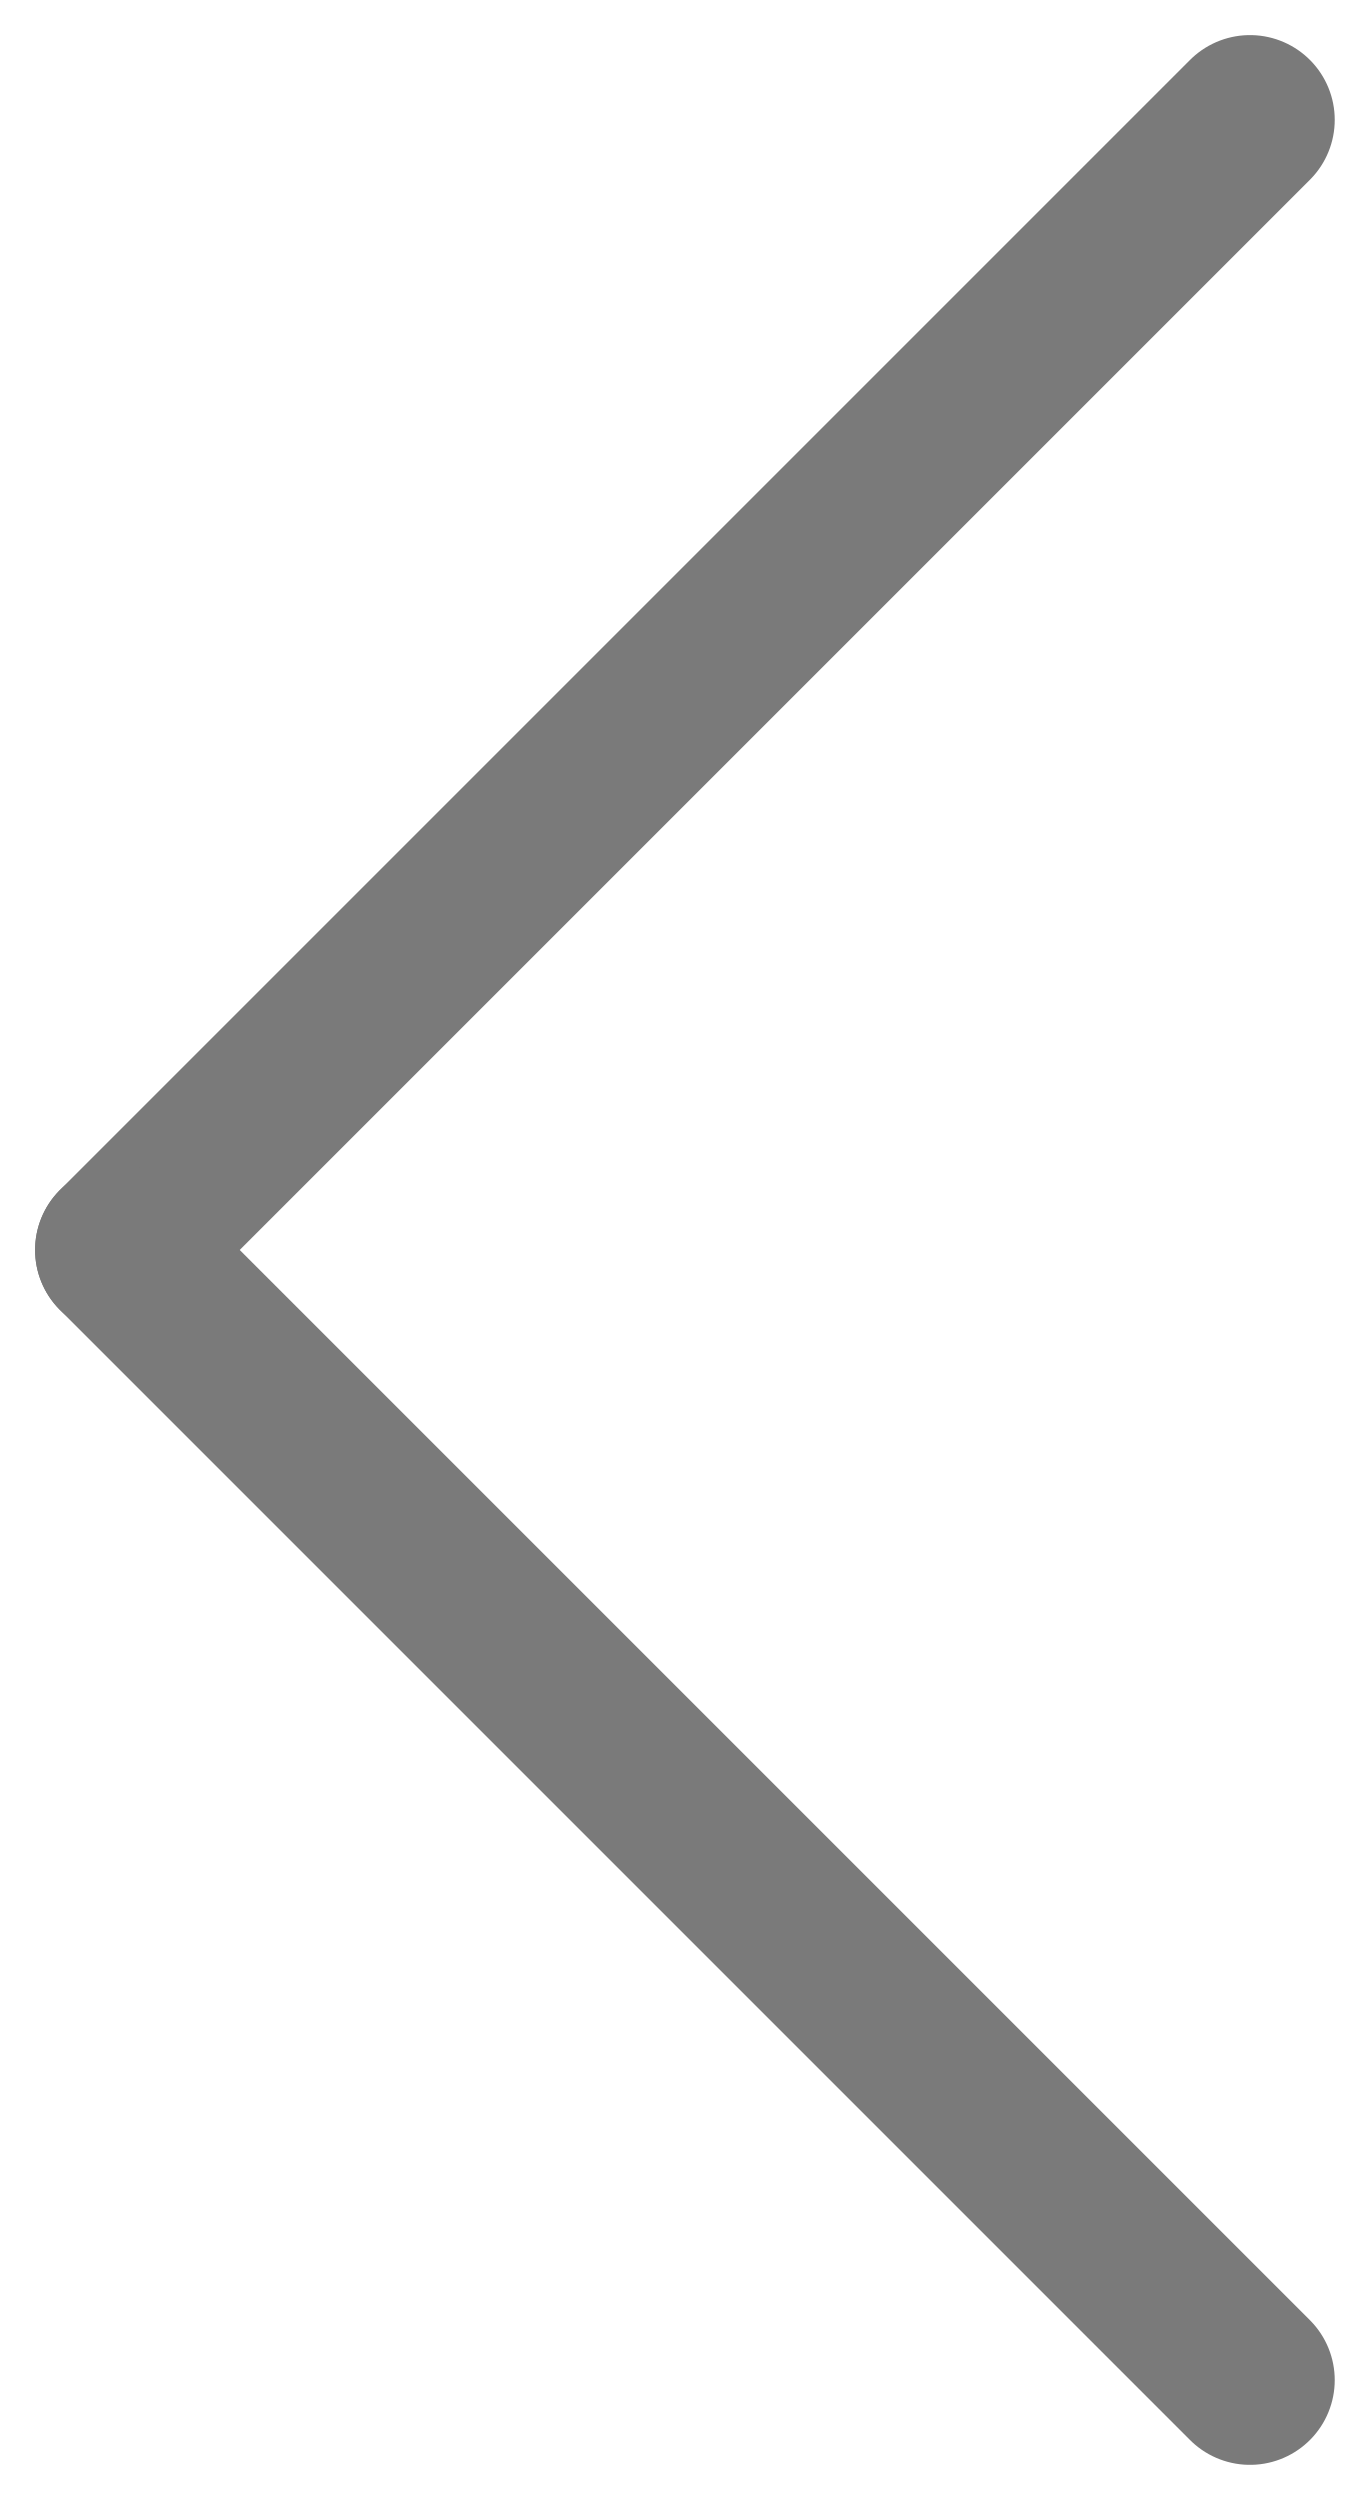
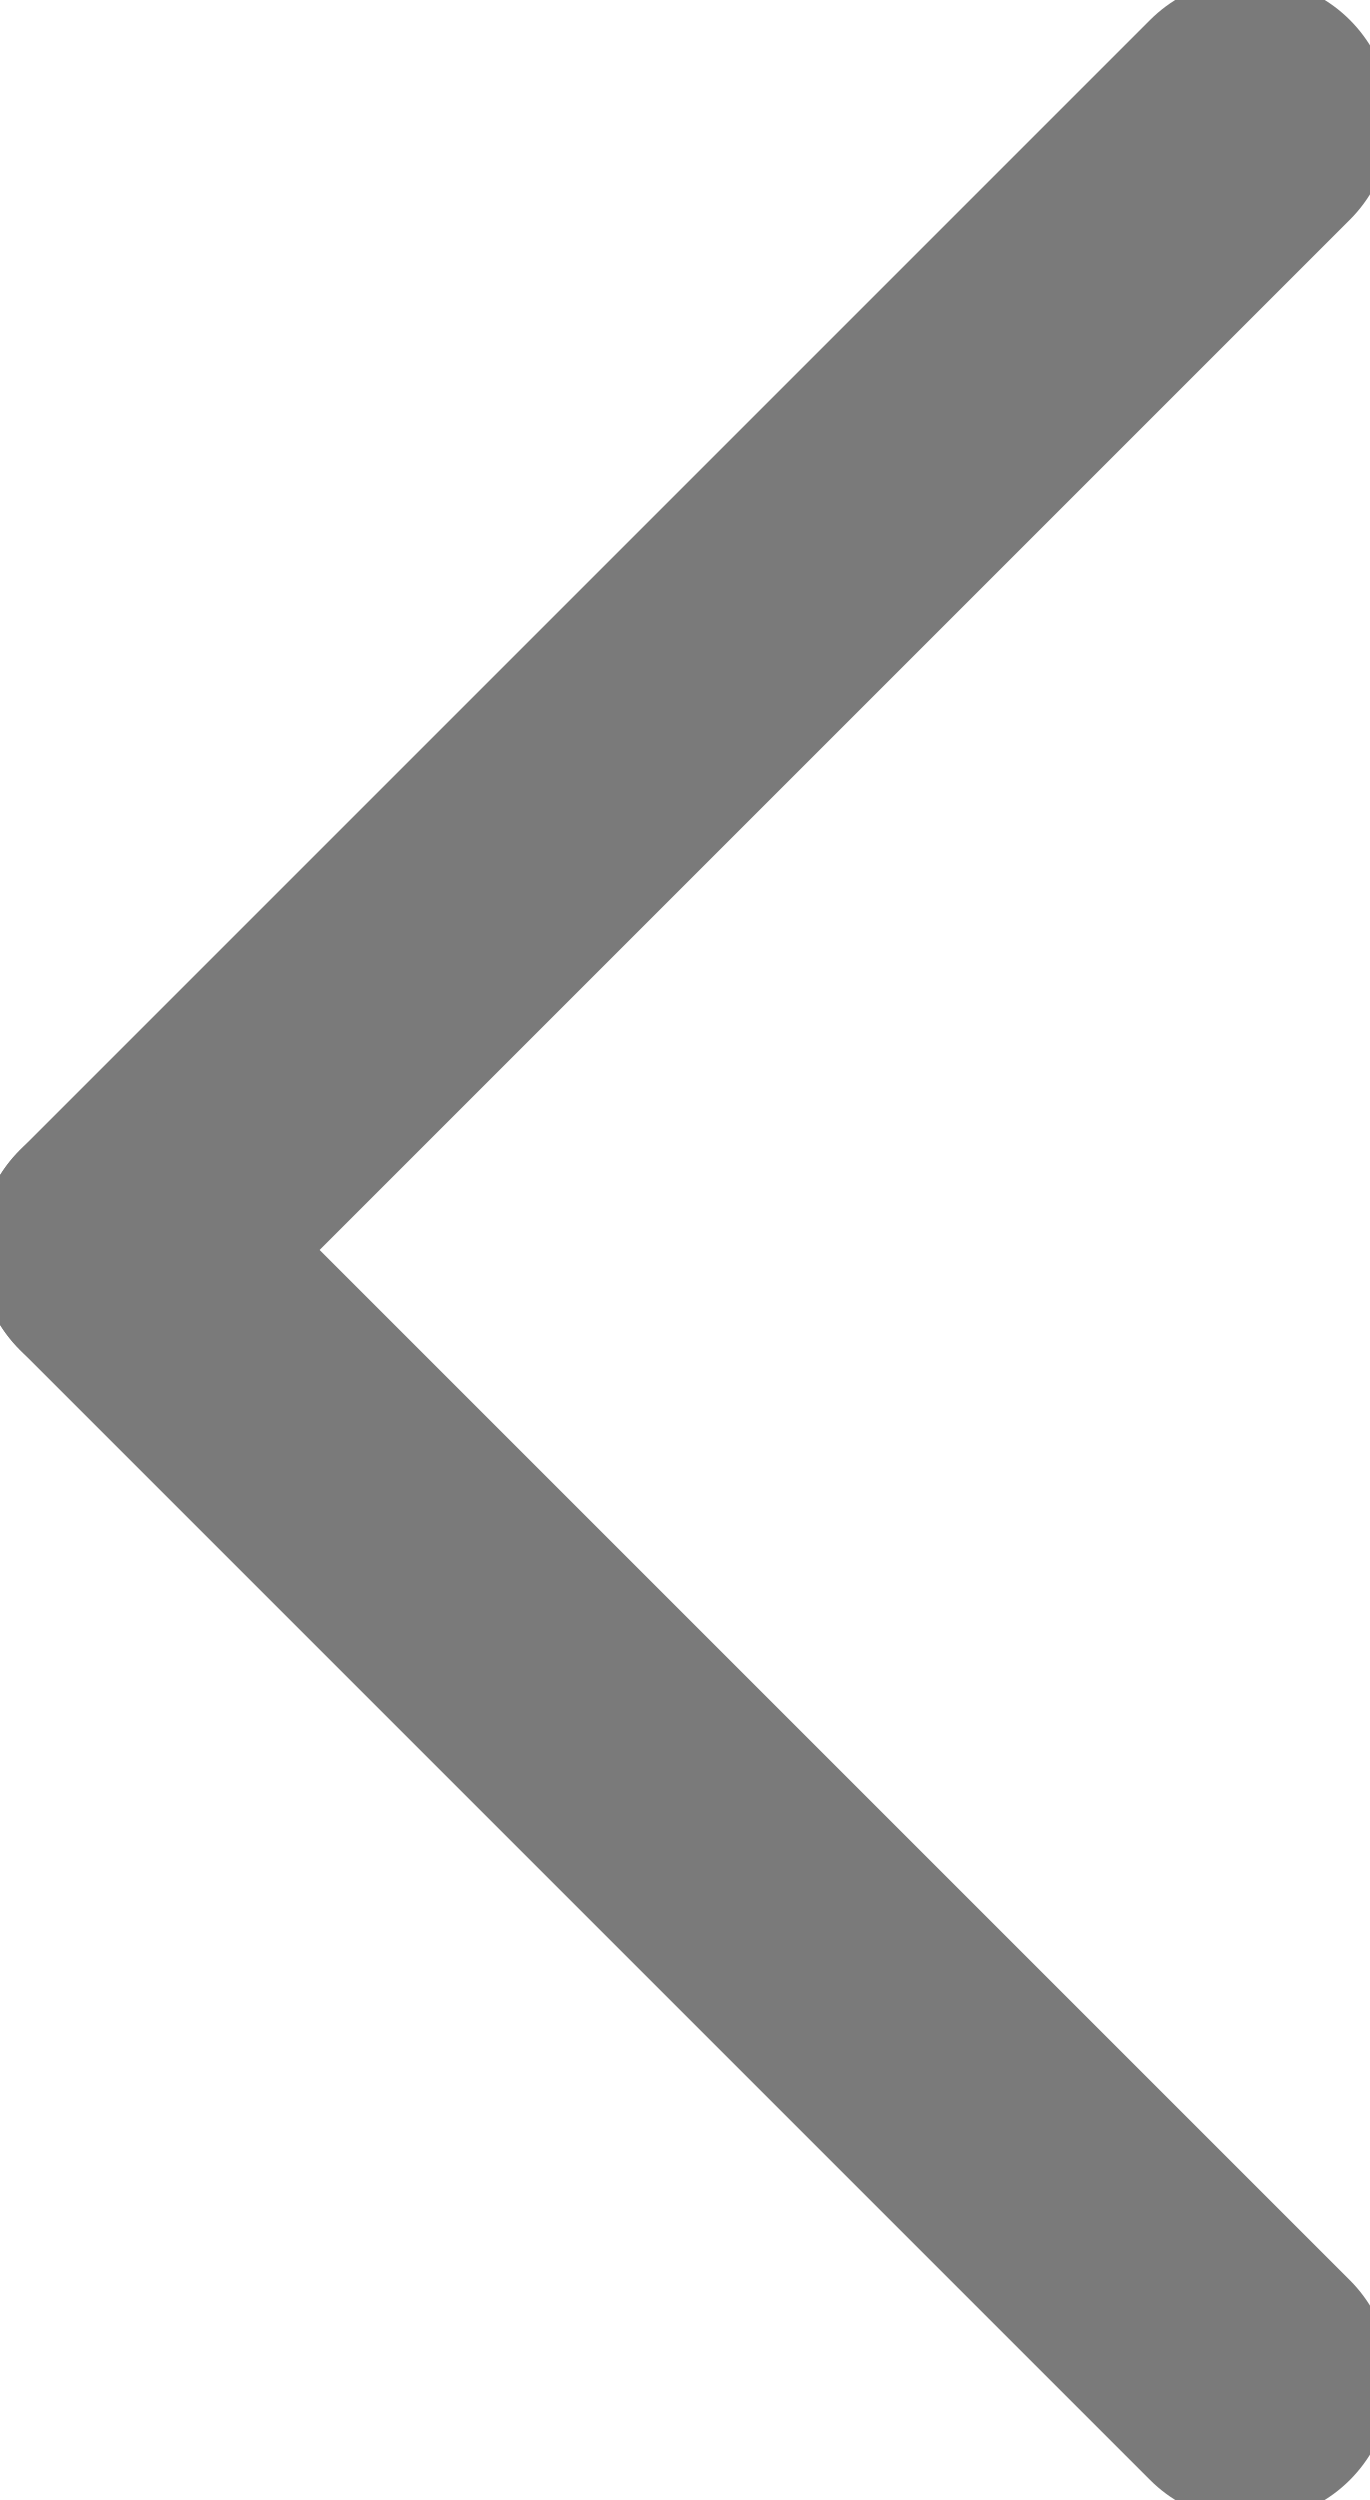
<svg xmlns="http://www.w3.org/2000/svg" width="24.243" height="44.243" viewBox="0 0 24.243 44.243">
  <g id="Group_174" data-name="Group 174" transform="translate(-308.379 -900.379)">
-     <line id="Line_13" data-name="Line 13" x1="20" y2="20" transform="translate(310.5 902.5)" fill="none" stroke="#7a7a7a" stroke-linecap="round" stroke-width="3" />
-     <line id="Line_14" data-name="Line 14" x1="20" y1="20" transform="translate(310.5 922.5)" fill="none" stroke="#7a7a7a" stroke-linecap="round" stroke-width="3" />
+     <line id="Line_13" data-name="Line 13" x1="20" y2="20" transform="translate(310.5 902.5)" fill="none" stroke="#7a7a7a" stroke-linecap="round" stroke-width="5" />
+     <line id="Line_14" data-name="Line 14" x1="20" y1="20" transform="translate(310.5 922.5)" fill="none" stroke="#7a7a7a" stroke-linecap="round" stroke-width="5" />
  </g>
</svg>
